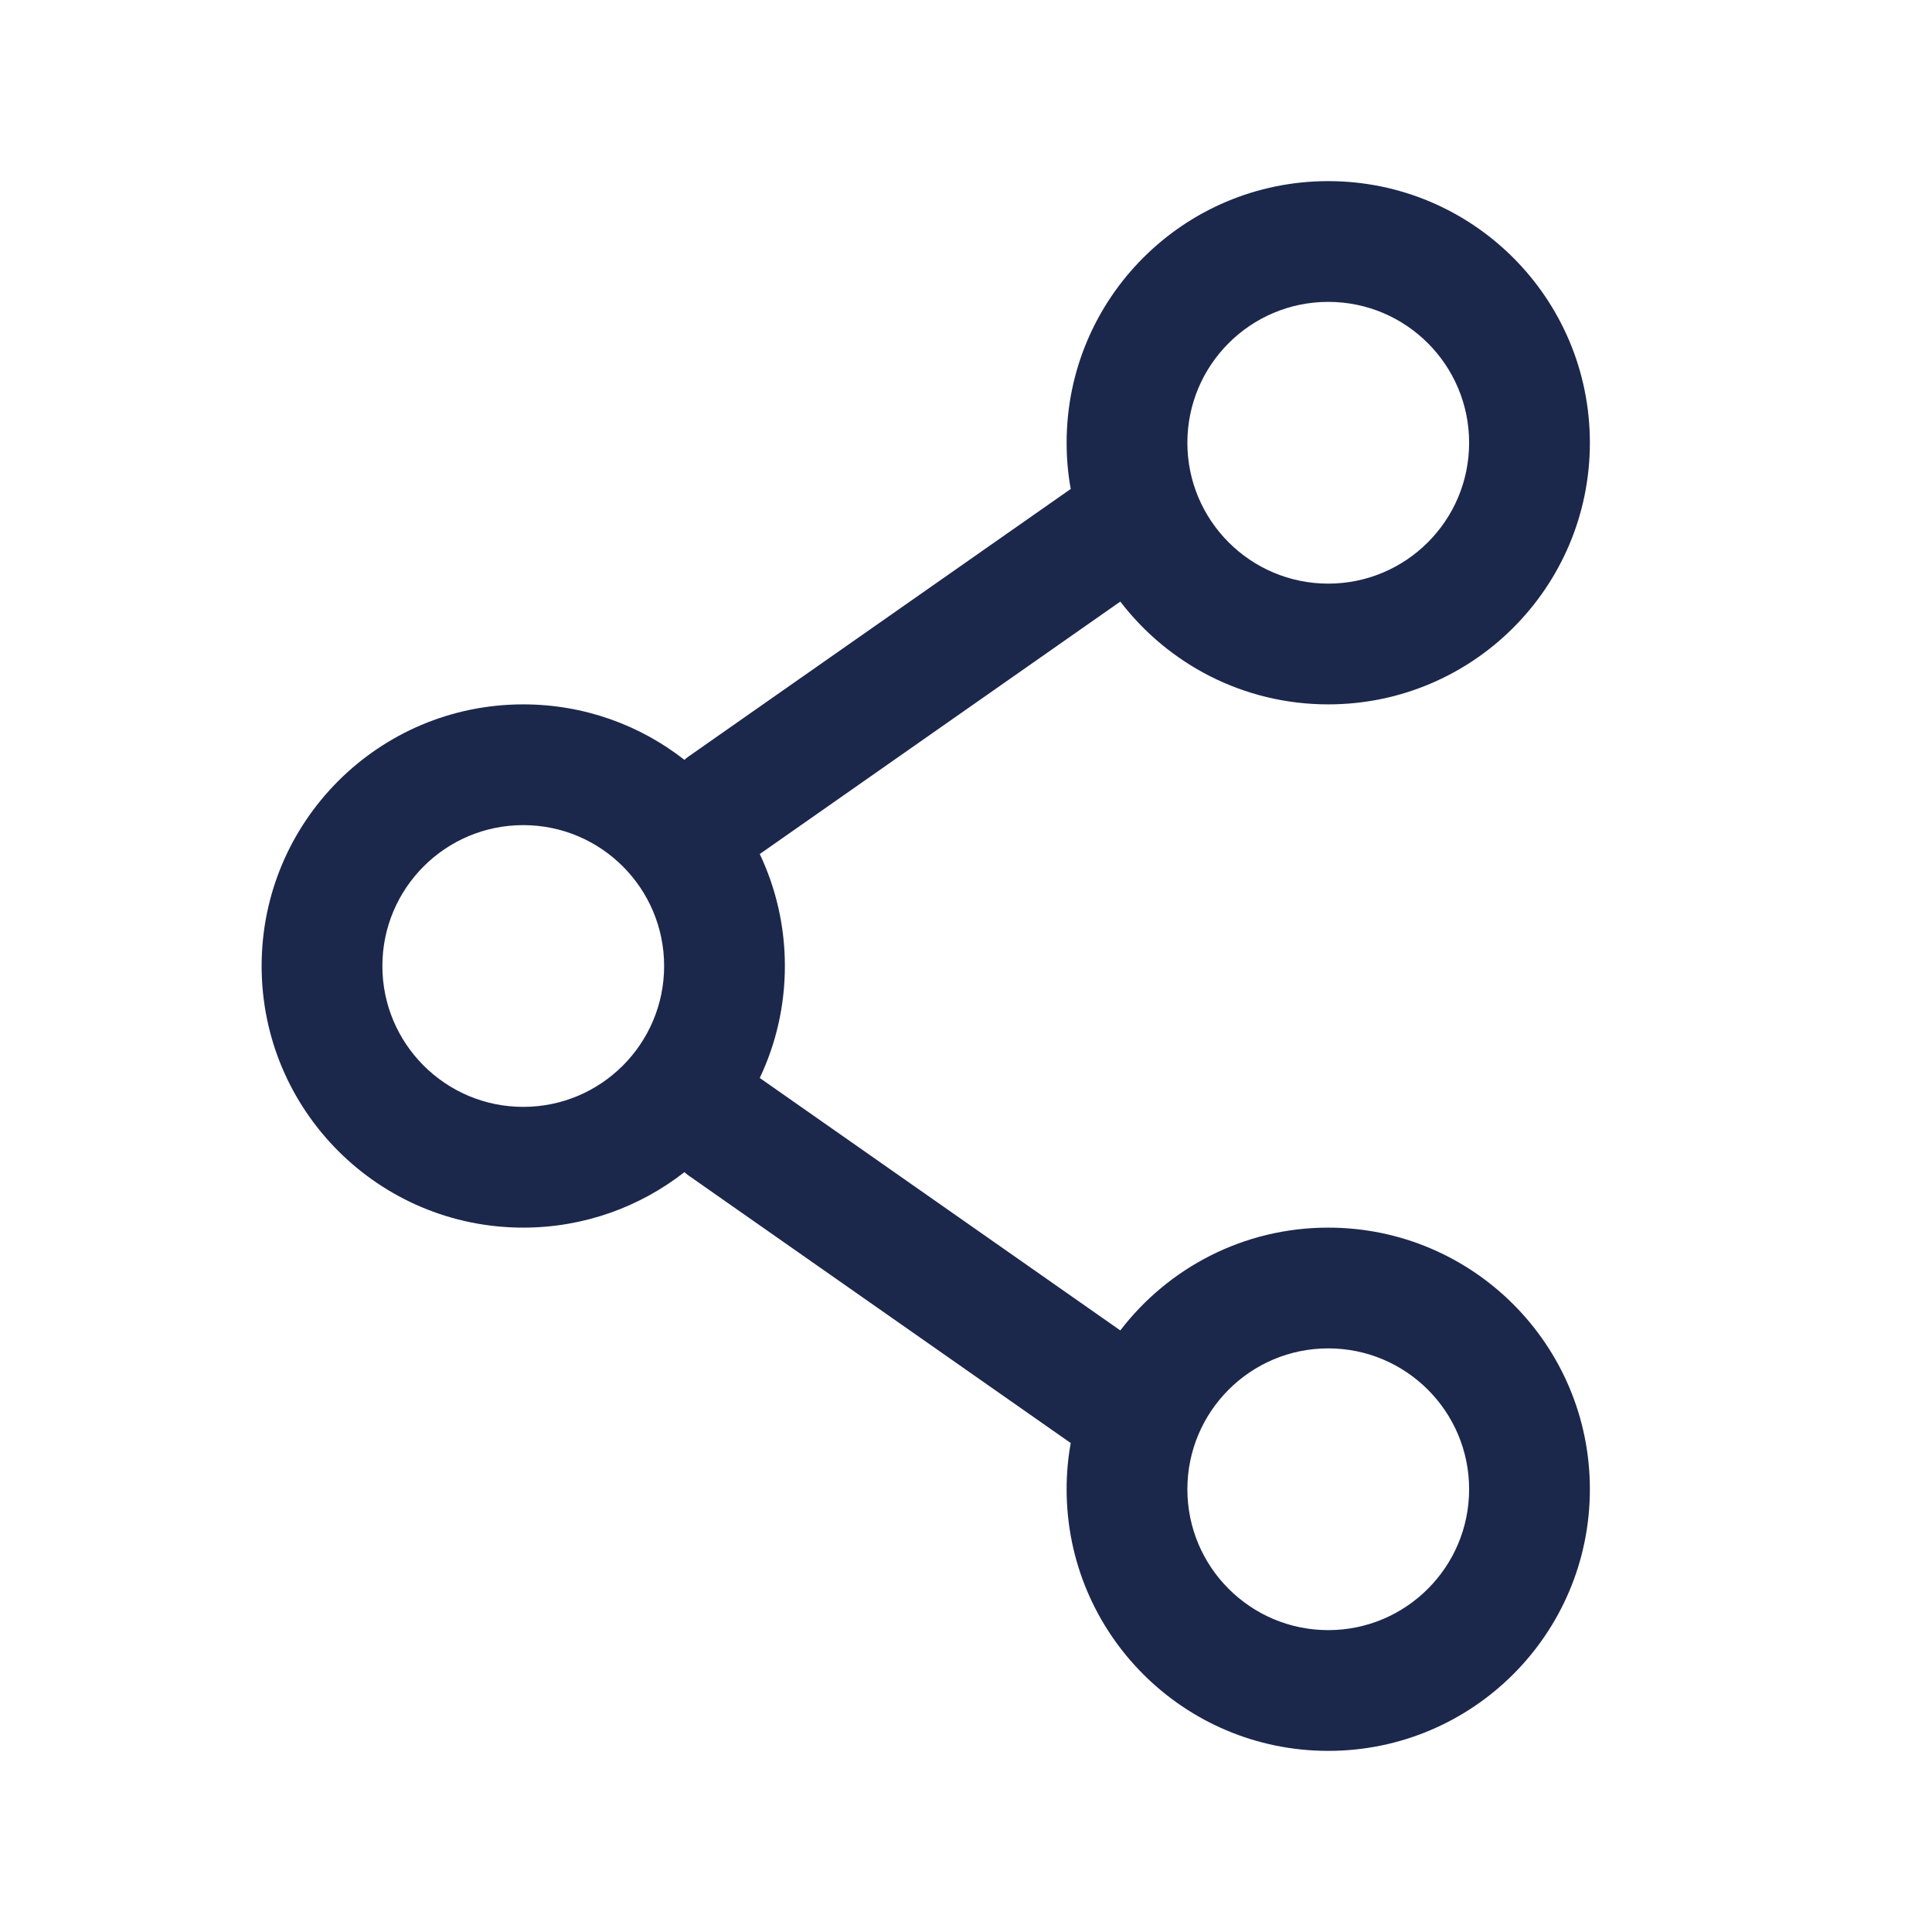
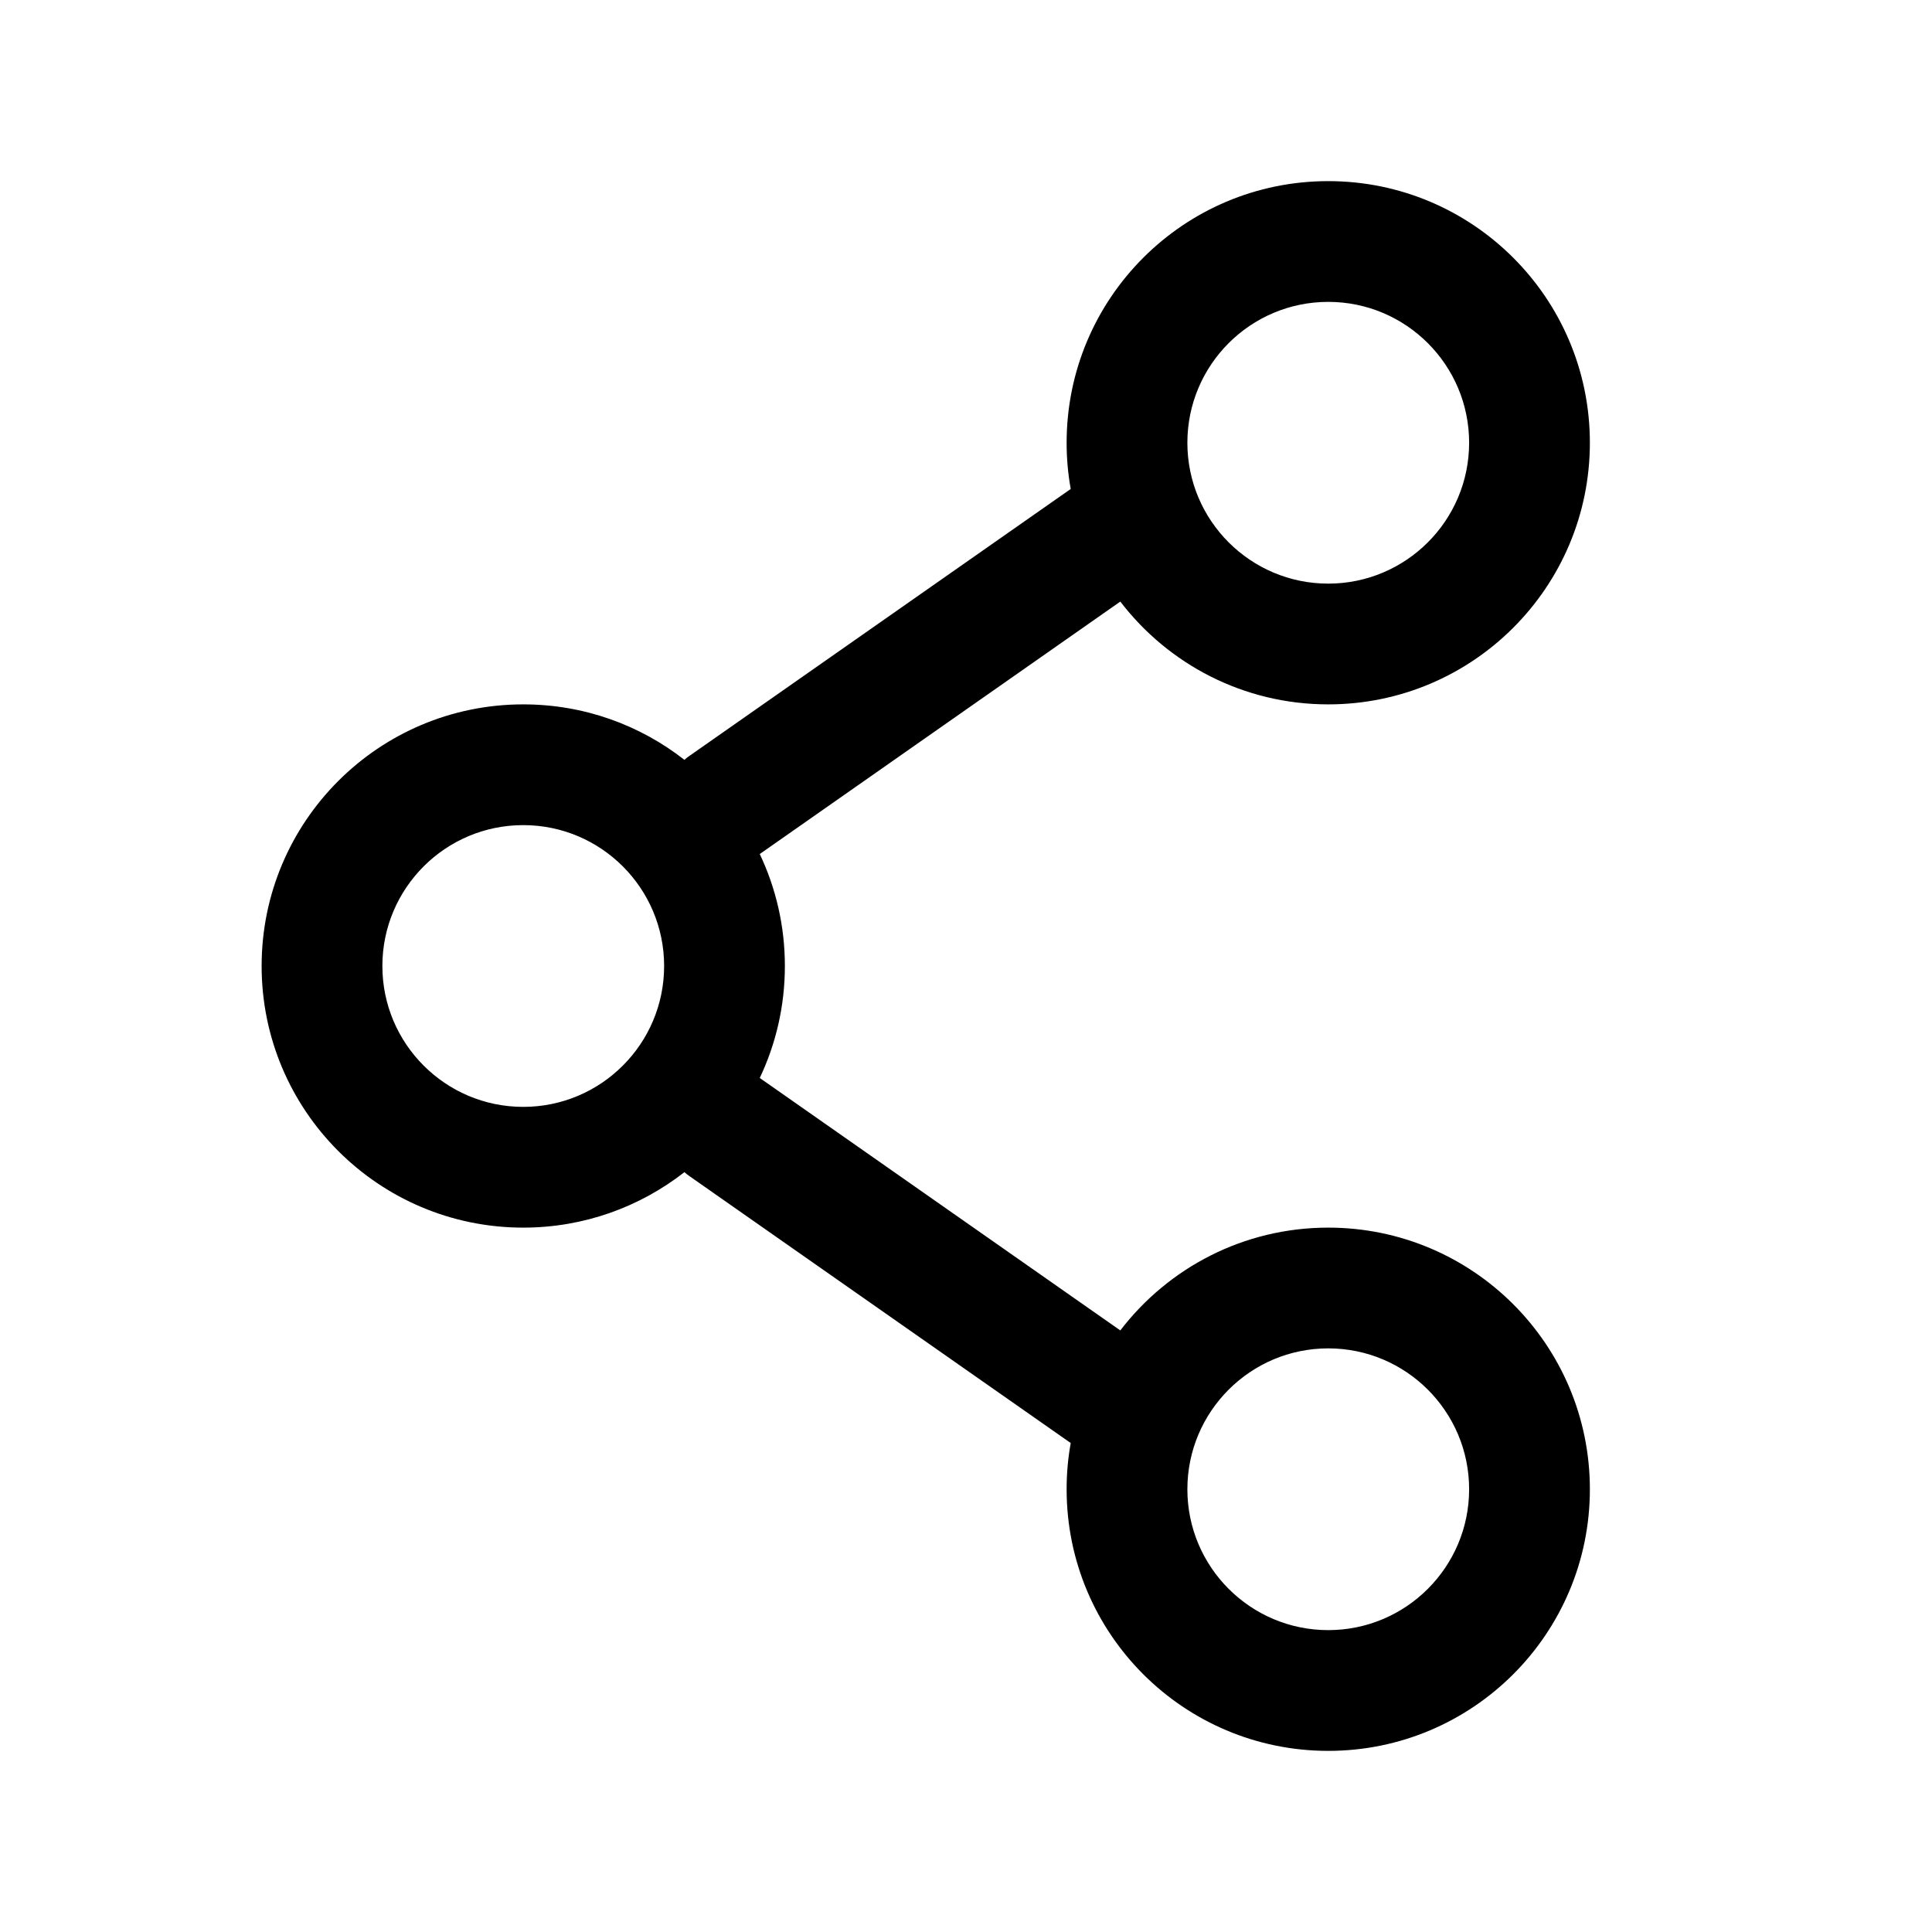
<svg xmlns="http://www.w3.org/2000/svg" width="800px" height="800px" viewBox="0 0 24 24" fill="none">
-   <path fill-rule="evenodd" clip-rule="evenodd" d="M16.5 2.25C14.705 2.25 13.25 3.705 13.25 5.5C13.25 5.696 13.267 5.888 13.301 6.074L8.57 9.386C8.546 9.402 8.523 9.42 8.502 9.439C7.95 9.007 7.255 8.75 6.5 8.75C4.705 8.75 3.25 10.205 3.25 12C3.25 13.795 4.705 15.25 6.5 15.25C7.255 15.25 7.95 14.992 8.502 14.561C8.523 14.58 8.546 14.598 8.57 14.614L13.301 17.926C13.267 18.112 13.25 18.304 13.25 18.5C13.25 20.295 14.705 21.75 16.5 21.75C18.295 21.75 19.75 20.295 19.75 18.5C19.75 16.705 18.295 15.25 16.5 15.25C15.447 15.25 14.511 15.751 13.917 16.527L9.438 13.391C9.638 12.969 9.75 12.498 9.75 12C9.75 11.502 9.638 11.031 9.438 10.609L13.917 7.473C14.511 8.249 15.447 8.75 16.5 8.75C18.295 8.75 19.75 7.295 19.75 5.5C19.75 3.705 18.295 2.25 16.5 2.25ZM14.75 5.5C14.75 4.534 15.534 3.75 16.5 3.75C17.466 3.75 18.25 4.534 18.25 5.5C18.25 6.466 17.466 7.25 16.5 7.25C15.534 7.25 14.75 6.466 14.75 5.5ZM6.5 10.25C5.534 10.25 4.75 11.034 4.75 12C4.75 12.966 5.534 13.75 6.5 13.75C7.466 13.75 8.25 12.966 8.25 12C8.25 11.034 7.466 10.25 6.5 10.25ZM16.5 16.75C15.534 16.75 14.75 17.534 14.75 18.5C14.75 19.466 15.534 20.25 16.5 20.25C17.466 20.25 18.25 19.466 18.25 18.5C18.25 17.534 17.466 16.75 16.5 16.75Z" fill="#1C274C" />
+   <path fill-rule="evenodd" clip-rule="evenodd" d="M16.5 2.25C14.705 2.25 13.25 3.705 13.25 5.5C13.25 5.696 13.267 5.888 13.301 6.074L8.57 9.386C8.546 9.402 8.523 9.42 8.502 9.439C7.95 9.007 7.255 8.75 6.5 8.75C4.705 8.75 3.25 10.205 3.25 12C3.25 13.795 4.705 15.25 6.5 15.25C7.255 15.25 7.95 14.992 8.502 14.561C8.523 14.58 8.546 14.598 8.57 14.614L13.301 17.926C13.267 18.112 13.25 18.304 13.25 18.5C13.25 20.295 14.705 21.75 16.5 21.75C18.295 21.75 19.75 20.295 19.75 18.5C19.75 16.705 18.295 15.25 16.5 15.25C15.447 15.25 14.511 15.751 13.917 16.527L9.438 13.391C9.638 12.969 9.75 12.498 9.75 12C9.75 11.502 9.638 11.031 9.438 10.609L13.917 7.473C14.511 8.249 15.447 8.75 16.5 8.75C18.295 8.75 19.75 7.295 19.75 5.5C19.75 3.705 18.295 2.25 16.5 2.25ZM14.75 5.5C14.75 4.534 15.534 3.75 16.5 3.75C17.466 3.75 18.25 4.534 18.25 5.5C18.25 6.466 17.466 7.25 16.5 7.25C15.534 7.25 14.75 6.466 14.75 5.5ZM6.5 10.25C5.534 10.25 4.75 11.034 4.75 12C4.75 12.966 5.534 13.75 6.5 13.75C7.466 13.75 8.25 12.966 8.25 12C8.25 11.034 7.466 10.25 6.5 10.25ZM16.5 16.75C15.534 16.75 14.75 17.534 14.75 18.5C14.75 19.466 15.534 20.25 16.5 20.25C17.466 20.25 18.25 19.466 18.25 18.5C18.25 17.534 17.466 16.75 16.5 16.75Z" fill="currentColor" />
</svg>
